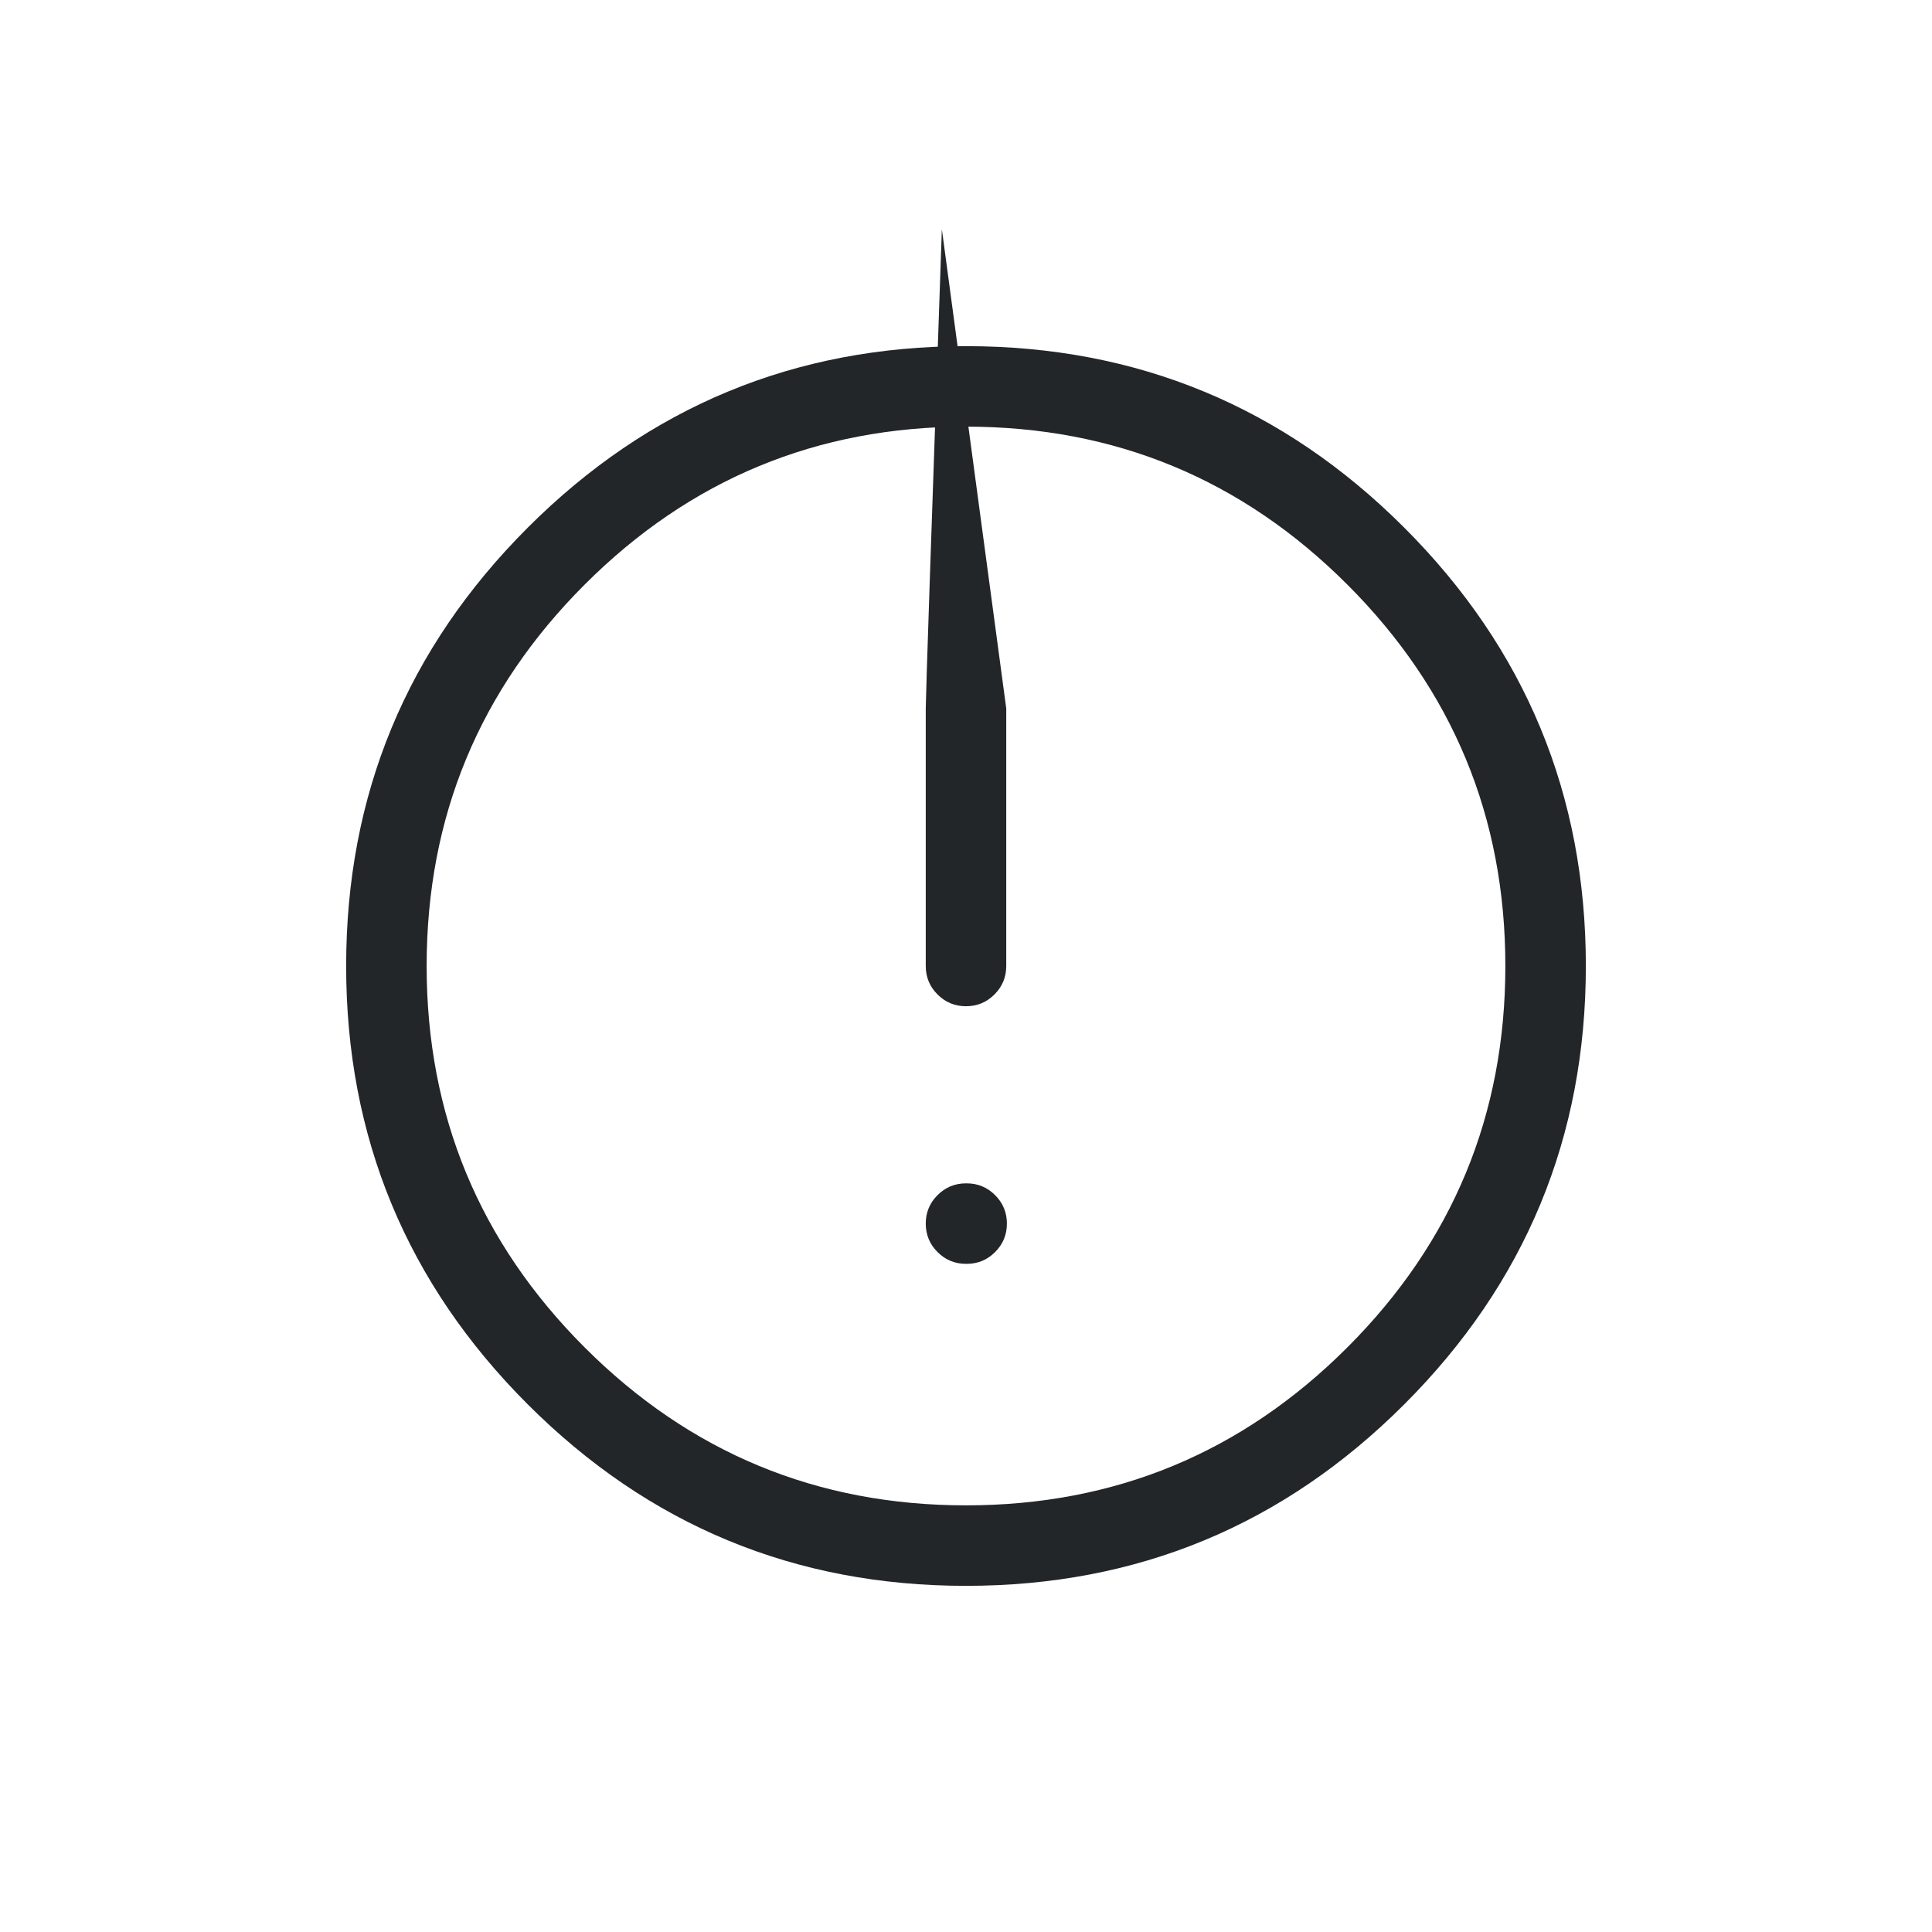
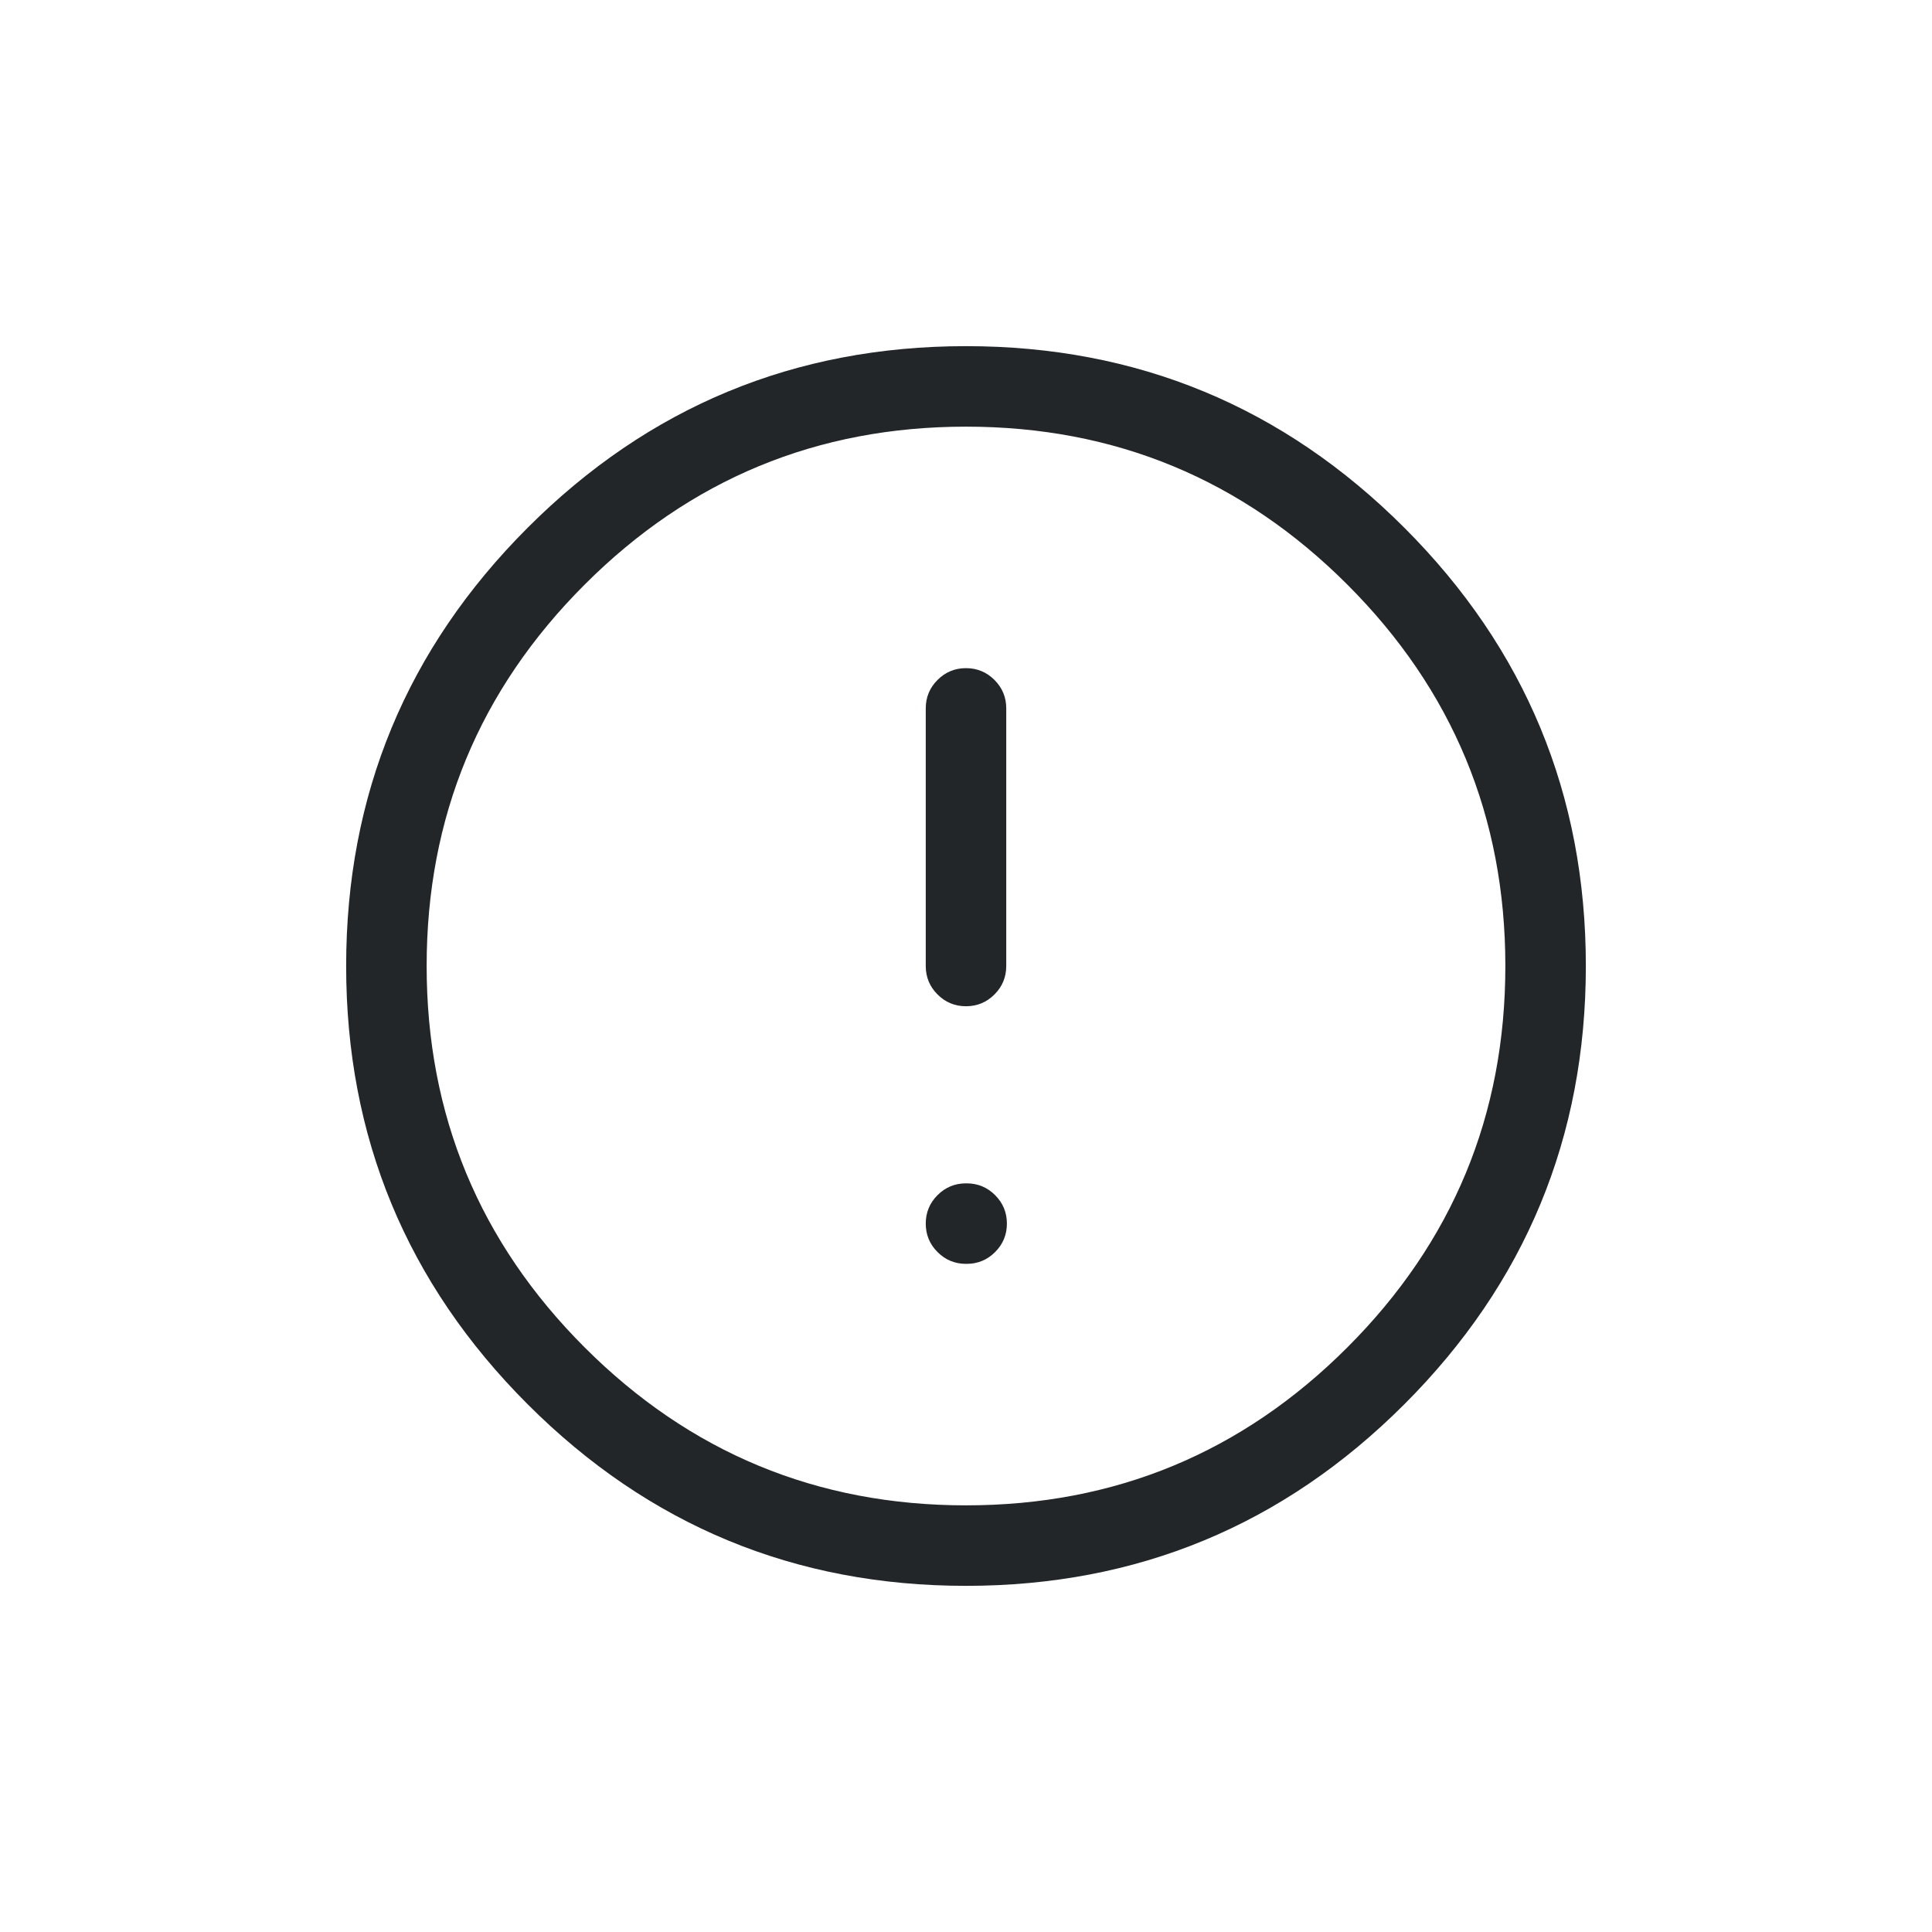
<svg xmlns="http://www.w3.org/2000/svg" width="16" height="16" viewBox="-3.0 -3.0 30.0 30.0">
  <defs>
    <style id="current-color-scheme" type="text/css">.ColorScheme-Text { color: #232629; }</style>
  </defs>
  <path fill="currentColor" d="M2.375,12 Q2.375,8.013 5.194,5.194 Q8.013,2.375 12,2.375 Q15.987,2.375 18.806,5.194 Q21.625,8.013 21.625,12 Q21.625,15.987 18.806,18.806 Q15.987,21.625 12,21.625 Q8.013,21.625 5.194,18.806 Q2.375,15.987 2.375,12.001 L2.375,12 Z M3.625,12 Q3.625,15.469 6.078,17.922 Q8.531,20.375 12,20.375 Q15.469,20.375 17.922,17.922 Q20.375,15.469 20.375,12 Q20.375,8.531 17.922,6.078 Q15.469,3.625 12,3.625 Q8.531,3.625 6.078,6.078 Q3.625,8.531 3.625,11.999 Z" class="ColorScheme-Text" />
-   <path fill="currentColor" d="M12.625,8 L12.625,12 Q12.625,12.259 12.442,12.442 Q12.259,12.625 12,12.625 Q11.741,12.625 11.558,12.442 Q11.375,12.259 11.375,12 L11.375,8 Q11.375,7.741 11.625,.558,7.558 Q11.741,7.375 12,7.375 Q12.259,7.375 12.442,7.558 Q12.625,7.741 12.625,8 Z" class="ColorScheme-Text" />
+   <path fill="currentColor" d="M12.625,8 L12.625,12 Q12.625,12.259 12.442,12.442 Q12.259,12.625 12,12.625 Q11.741,12.625 11.558,12.442 Q11.375,12.259 11.375,12 L11.375,8 Q11.375,7.741 11.558,7.558 Q11.741,7.375 12,7.375 Q12.259,7.375 12.442,7.558 Q12.625,7.741 12.625,8 Z" class="ColorScheme-Text" />
  <path fill="currentColor" d="M12,15.375 L12.01,15.375 Q12.269,15.375 12.452,15.558 Q12.635,15.741 12.635,16 Q12.635,16.259 12.452,16.442 Q12.269,16.625 12.01,16.625 L12,16.625 Q11.741,16.625 11.558,16.442 Q11.375,16.259 11.375,16 Q11.375,15.741 11.558,15.558 Q11.741,15.375 12,15.375 Z" class="ColorScheme-Text" />
</svg>
